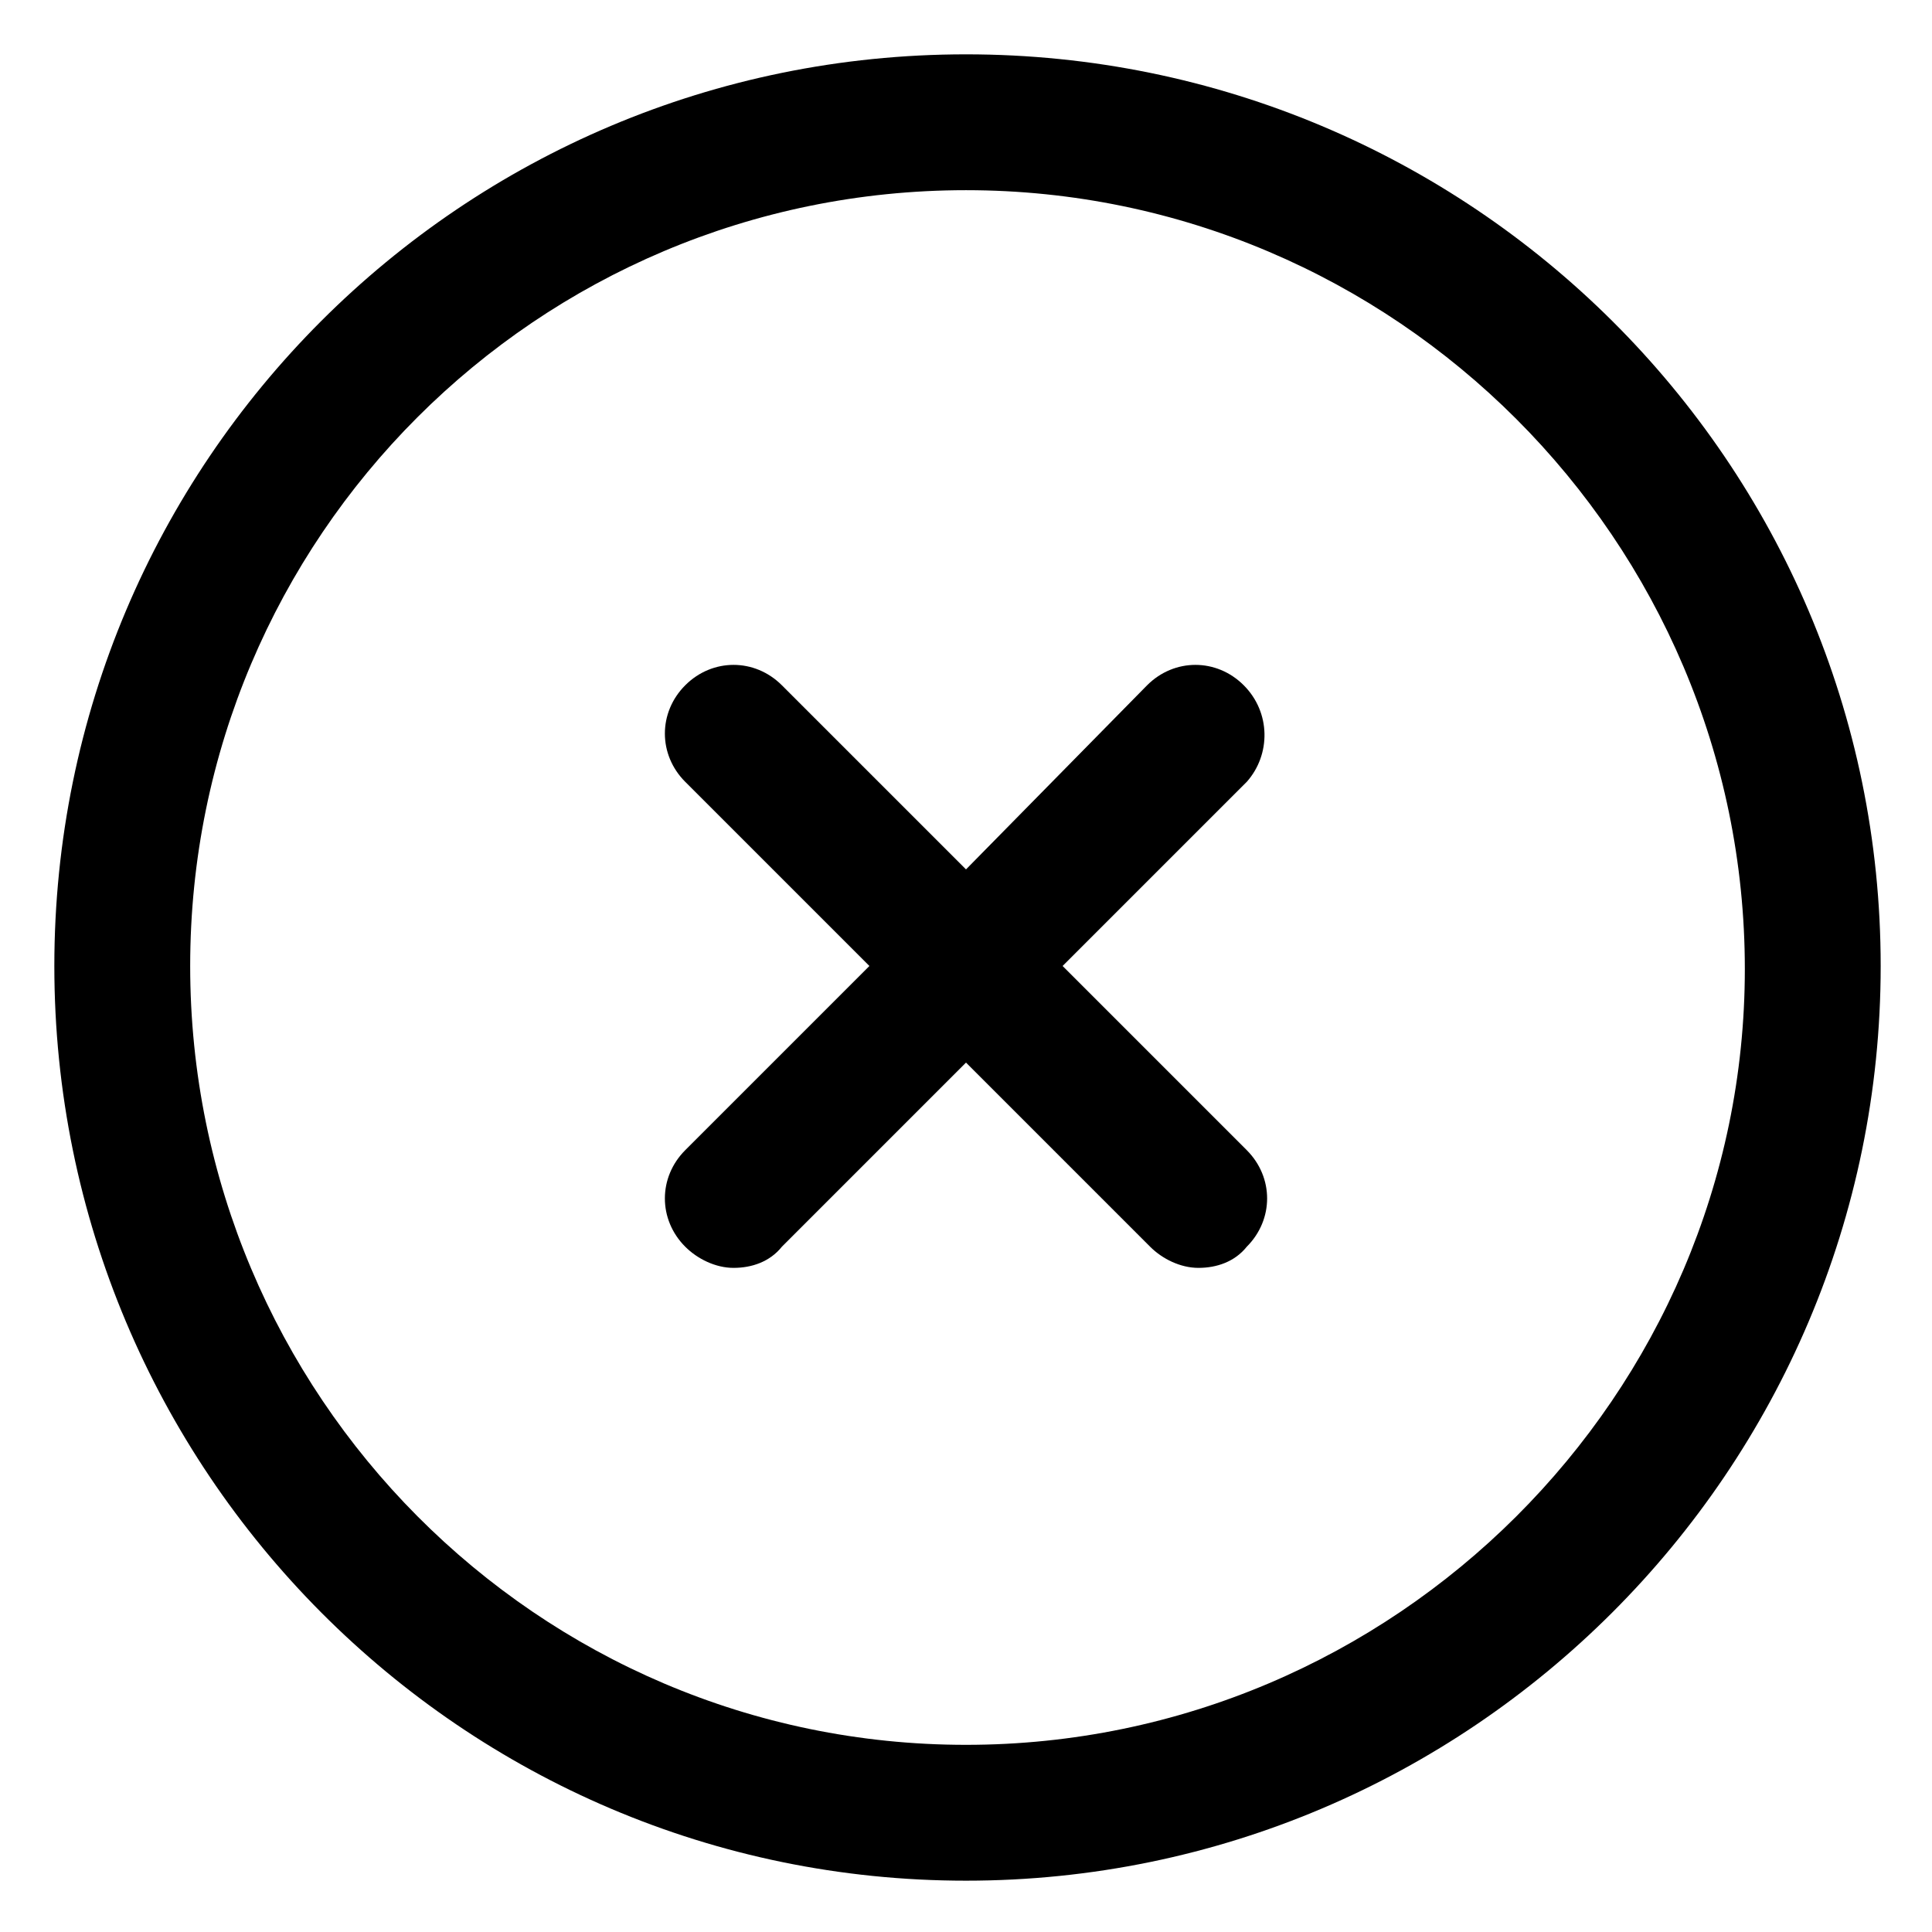
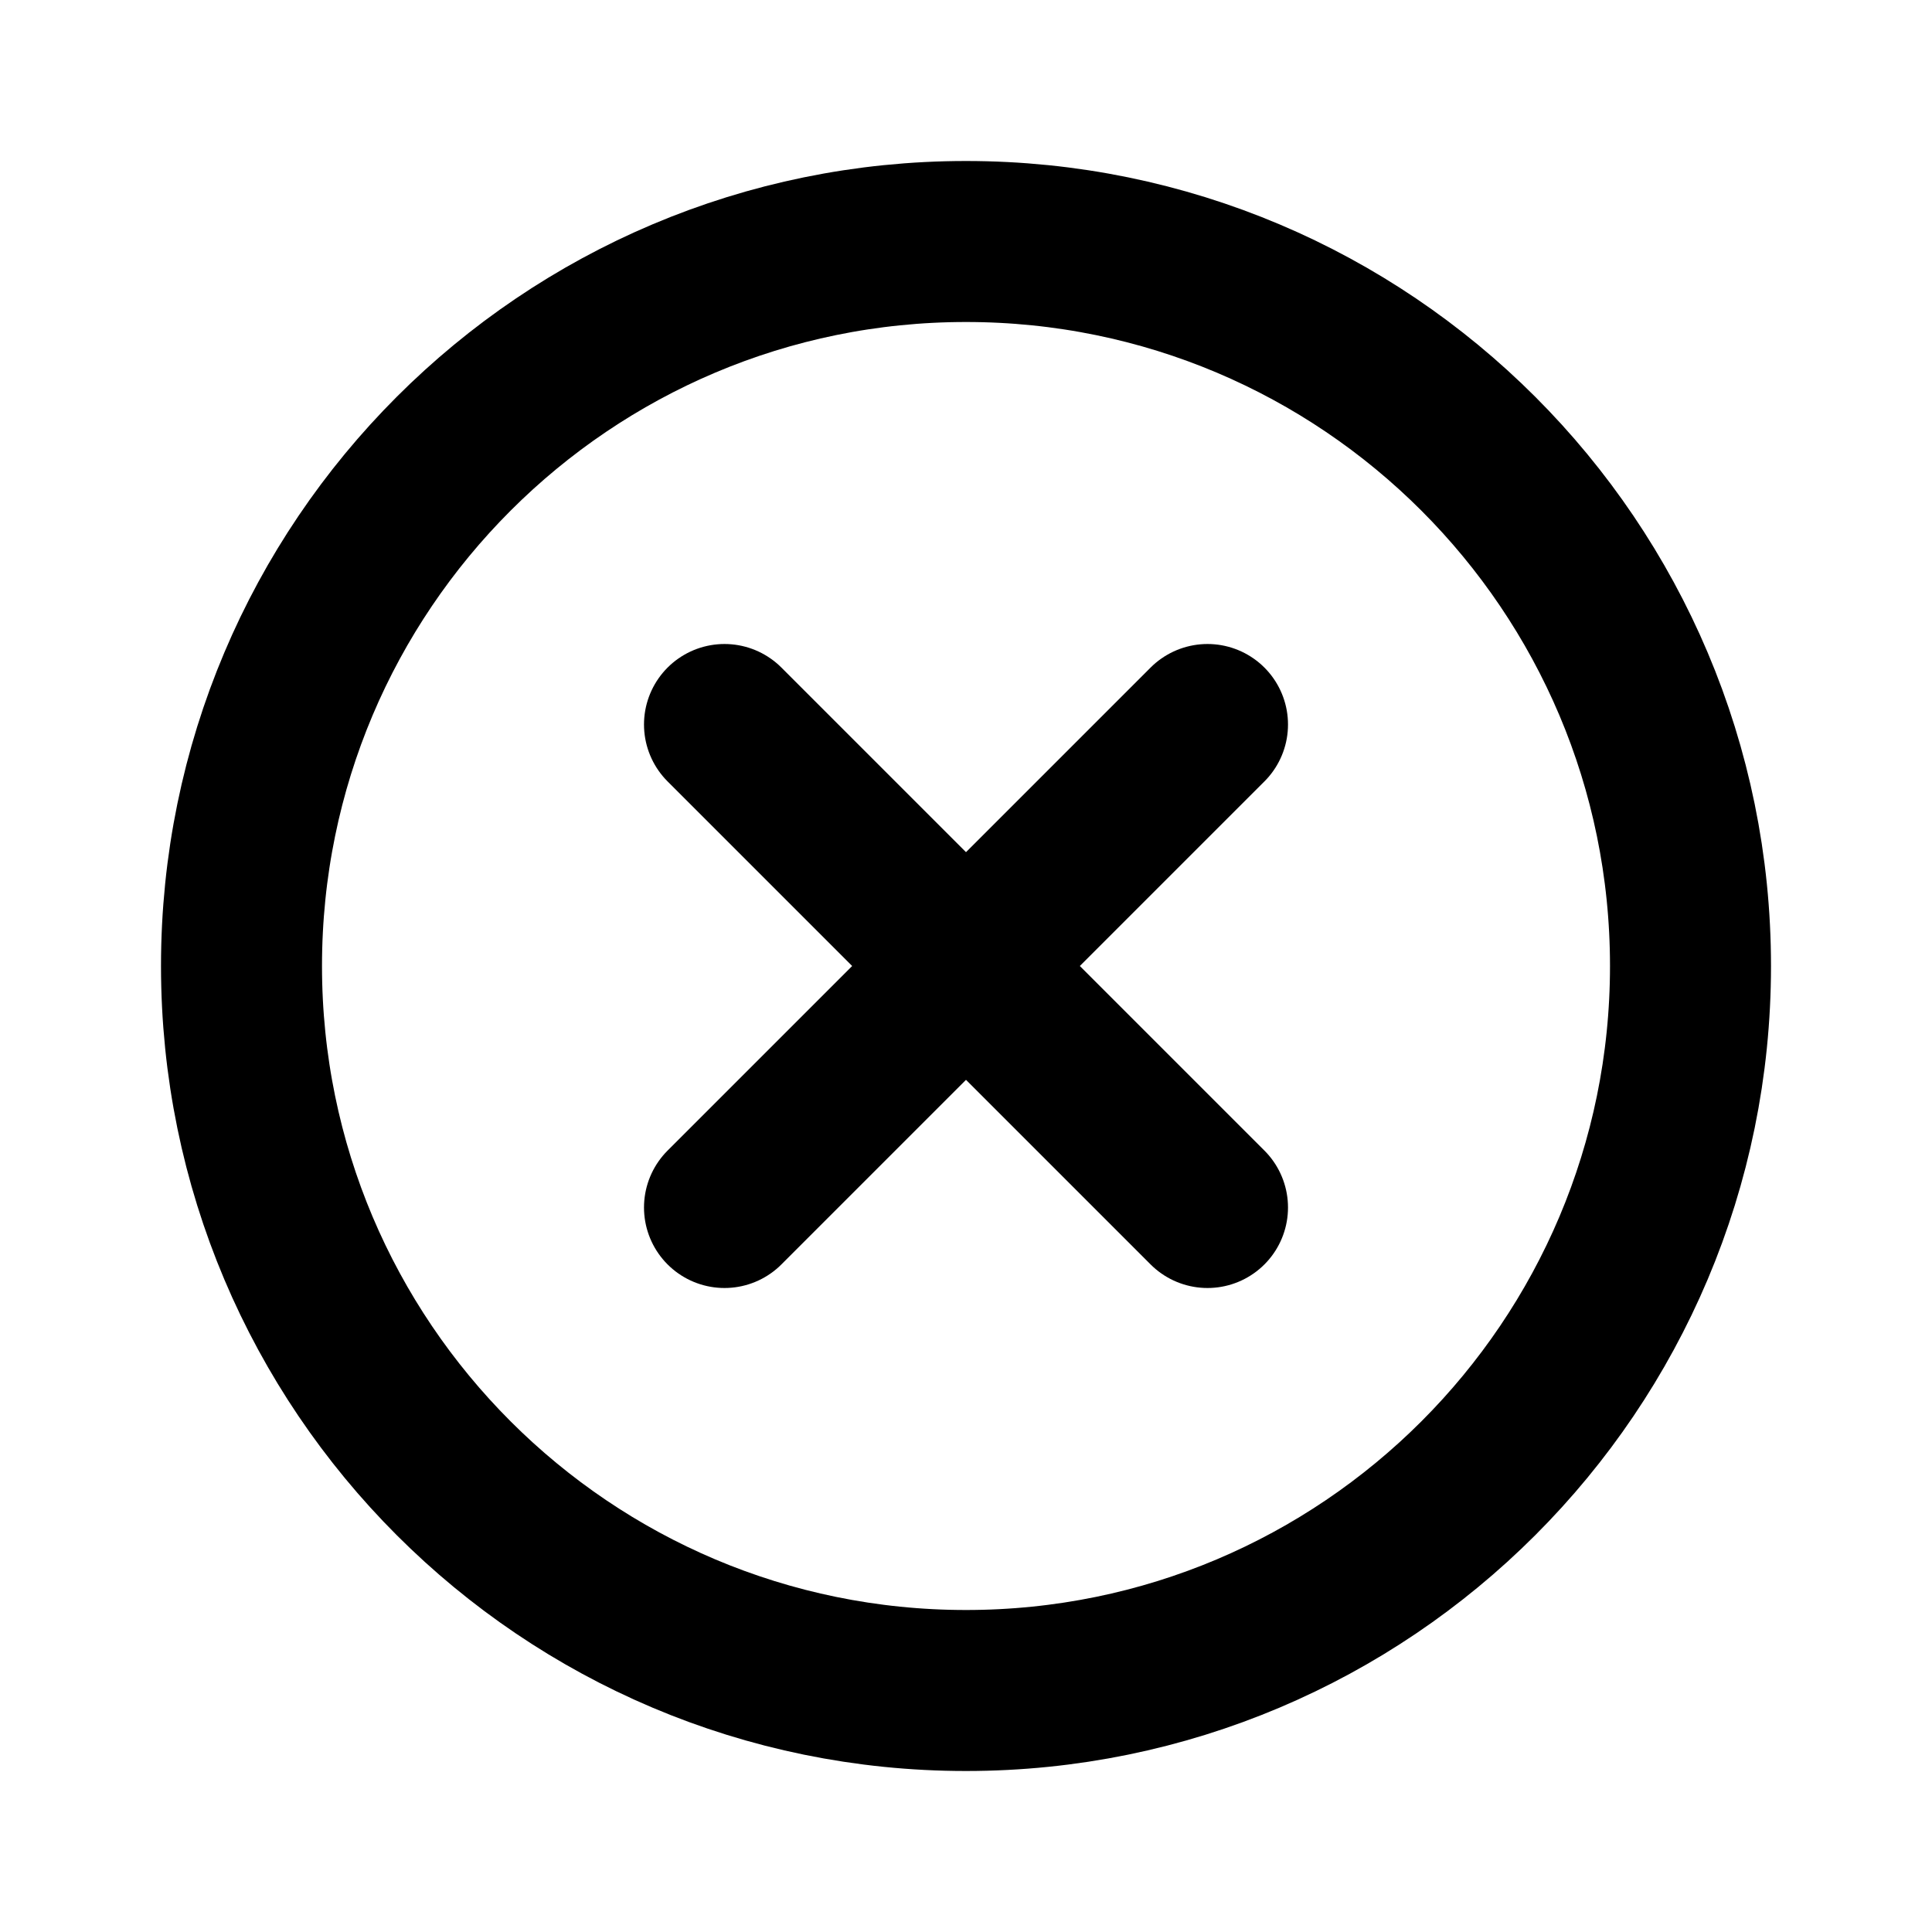
- <svg xmlns="http://www.w3.org/2000/svg" width="48" height="48" viewBox="0 0 64 64">
-   <path fill="#000000" d="M32 1.8C15.3 1.8 1.8 15.3 1.8 32S15.3 62.3 32 62.3S62.3 48.7 62.3 32S48.7 1.8 32 1.8m0 56C17.8 57.8 6.3 46.2 6.3 32S17.8 6.3 32 6.3s25.8 11.6 25.8 25.8c0 14.1-11.6 25.7-25.8 25.7" />
-   <path fill="#000000" d="M41.2 22.7c-.9-.9-2.3-.9-3.2 0l-6 6.1l-6.1-6.1c-.9-.9-2.3-.9-3.2 0s-.9 2.3 0 3.2l6.1 6.1l-6.1 6.1c-.9.9-.9 2.3 0 3.2c.4.4 1 .7 1.6.7s1.2-.2 1.6-.7l6.1-6.1l6.1 6.1c.4.4 1 .7 1.6.7s1.2-.2 1.6-.7c.9-.9.9-2.3 0-3.2L35.2 32l6.1-6.1c.8-.9.8-2.3-.1-3.2" />
+ <svg xmlns="http://www.w3.org/2000/svg" width="48" height="48" viewBox="0 0 24 24" fill="none">
+   <circle cx="12" cy="12" r="9" stroke="#000000" stroke-width="2" stroke-linecap="round" stroke-linejoin="round" />
+   <path d="m9 9 6 6m0-6-6 6" stroke="#000000" stroke-width="2" stroke-linecap="round" stroke-linejoin="round" />
</svg>
